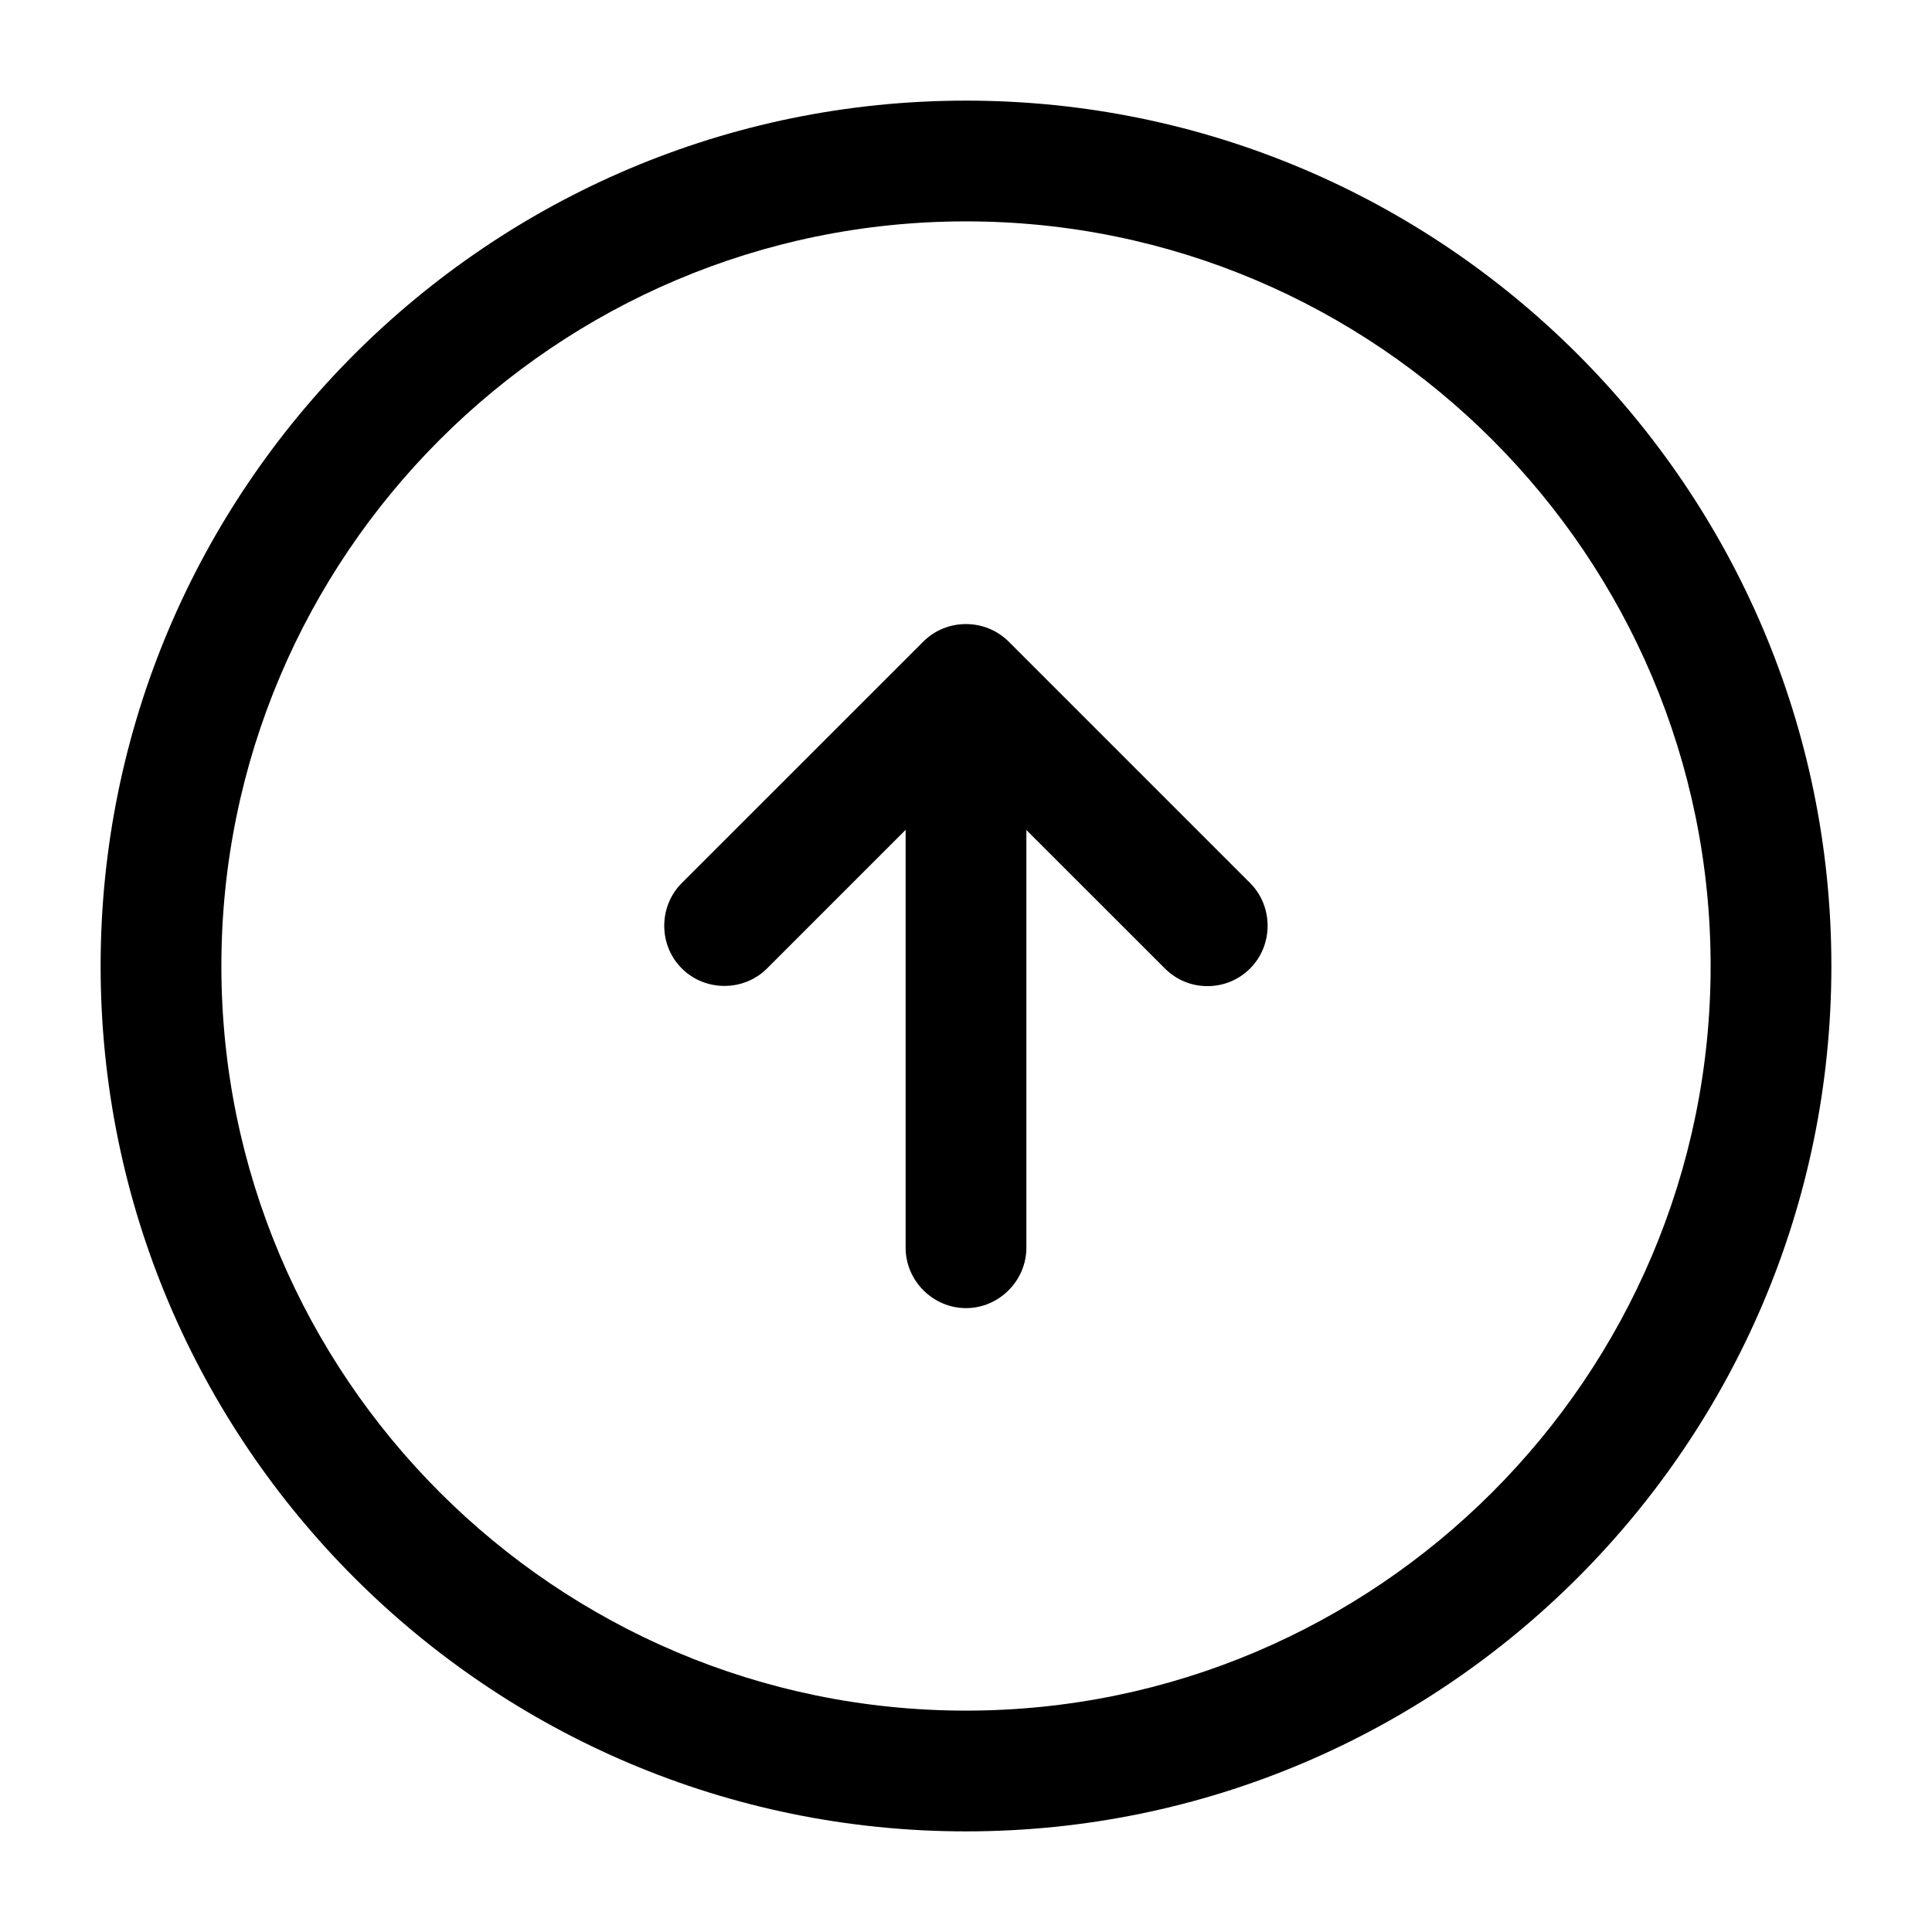
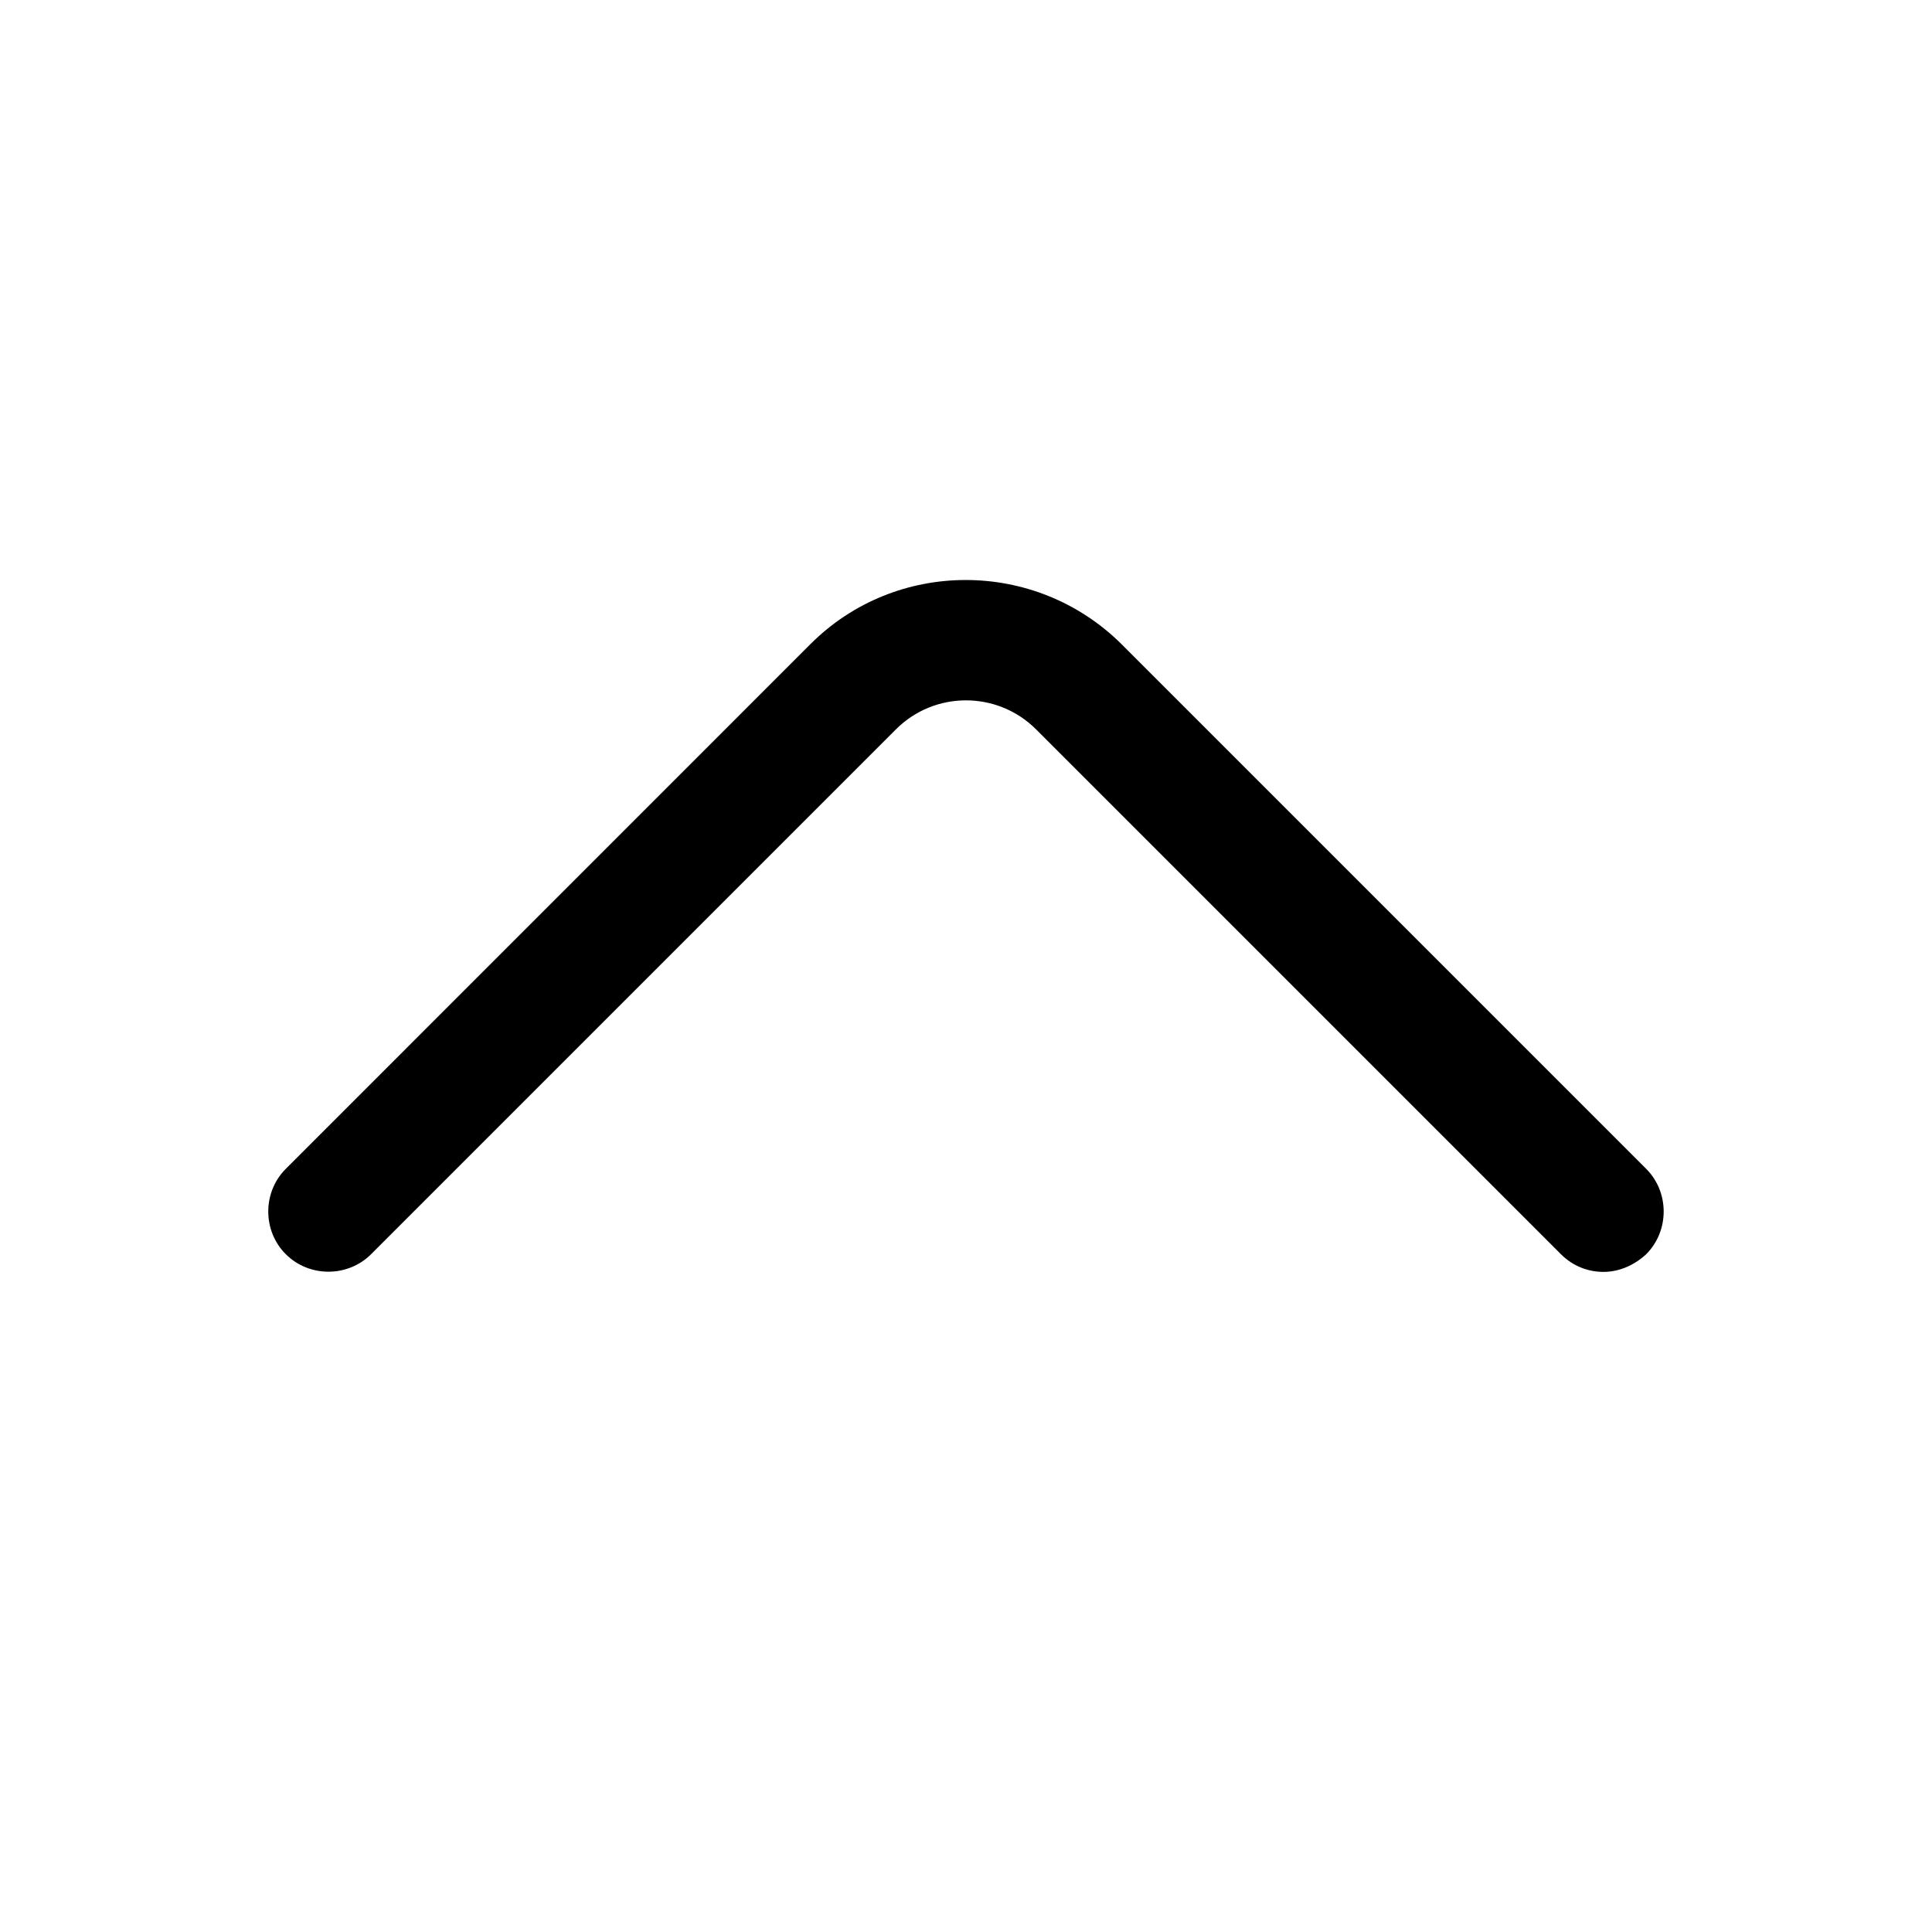
<svg xmlns="http://www.w3.org/2000/svg" viewBox="0 0 24 24" fill="none">
-   <path d="M12 22.75C6.07 22.75 1.25 17.93 1.25 12C1.25 6.07 6.07 1.25 12 1.25C17.93 1.25 22.75 6.07 22.75 12C22.75 17.93 17.93 22.75 12 22.75ZM12 2.75C6.9 2.75 2.75 6.9 2.75 12C2.75 17.1 6.9 21.25 12 21.25C17.1 21.25 21.25 17.1 21.25 12C21.25 6.9 17.1 2.75 12 2.75Z" fill="currentColor" />
-   <path d="M12 16.25C11.59 16.25 11.25 15.91 11.25 15.5V9.5C11.25 9.09 11.59 8.75 12 8.75C12.41 8.75 12.75 9.09 12.75 9.5V15.5C12.75 15.91 12.41 16.25 12 16.25Z" fill="currentColor" />
-   <path d="M14.999 12.25C14.809 12.25 14.62 12.18 14.47 12.03L11.999 9.56L9.529 12.03C9.239 12.32 8.759 12.32 8.469 12.03C8.179 11.74 8.179 11.26 8.469 10.97L11.47 7.97C11.759 7.68 12.239 7.68 12.53 7.97L15.53 10.97C15.819 11.26 15.819 11.74 15.53 12.03C15.38 12.18 15.19 12.25 14.999 12.25Z" fill="currentColor" />
+   <path d="M19.919 15.8C19.73 15.8 19.54 15.73 19.39 15.58L12.87 9.06C12.389 8.58 11.61 8.58 11.13 9.06L4.61 15.58C4.32 15.87 3.84 15.87 3.55 15.58C3.26 15.29 3.26 14.81 3.55 14.52L10.069 8C11.13 6.94 12.86 6.94 13.93 8L20.45 14.52C20.739 14.81 20.739 15.29 20.45 15.58C20.299 15.72 20.11 15.8 19.919 15.8Z" fill="currentColor" />
</svg>
